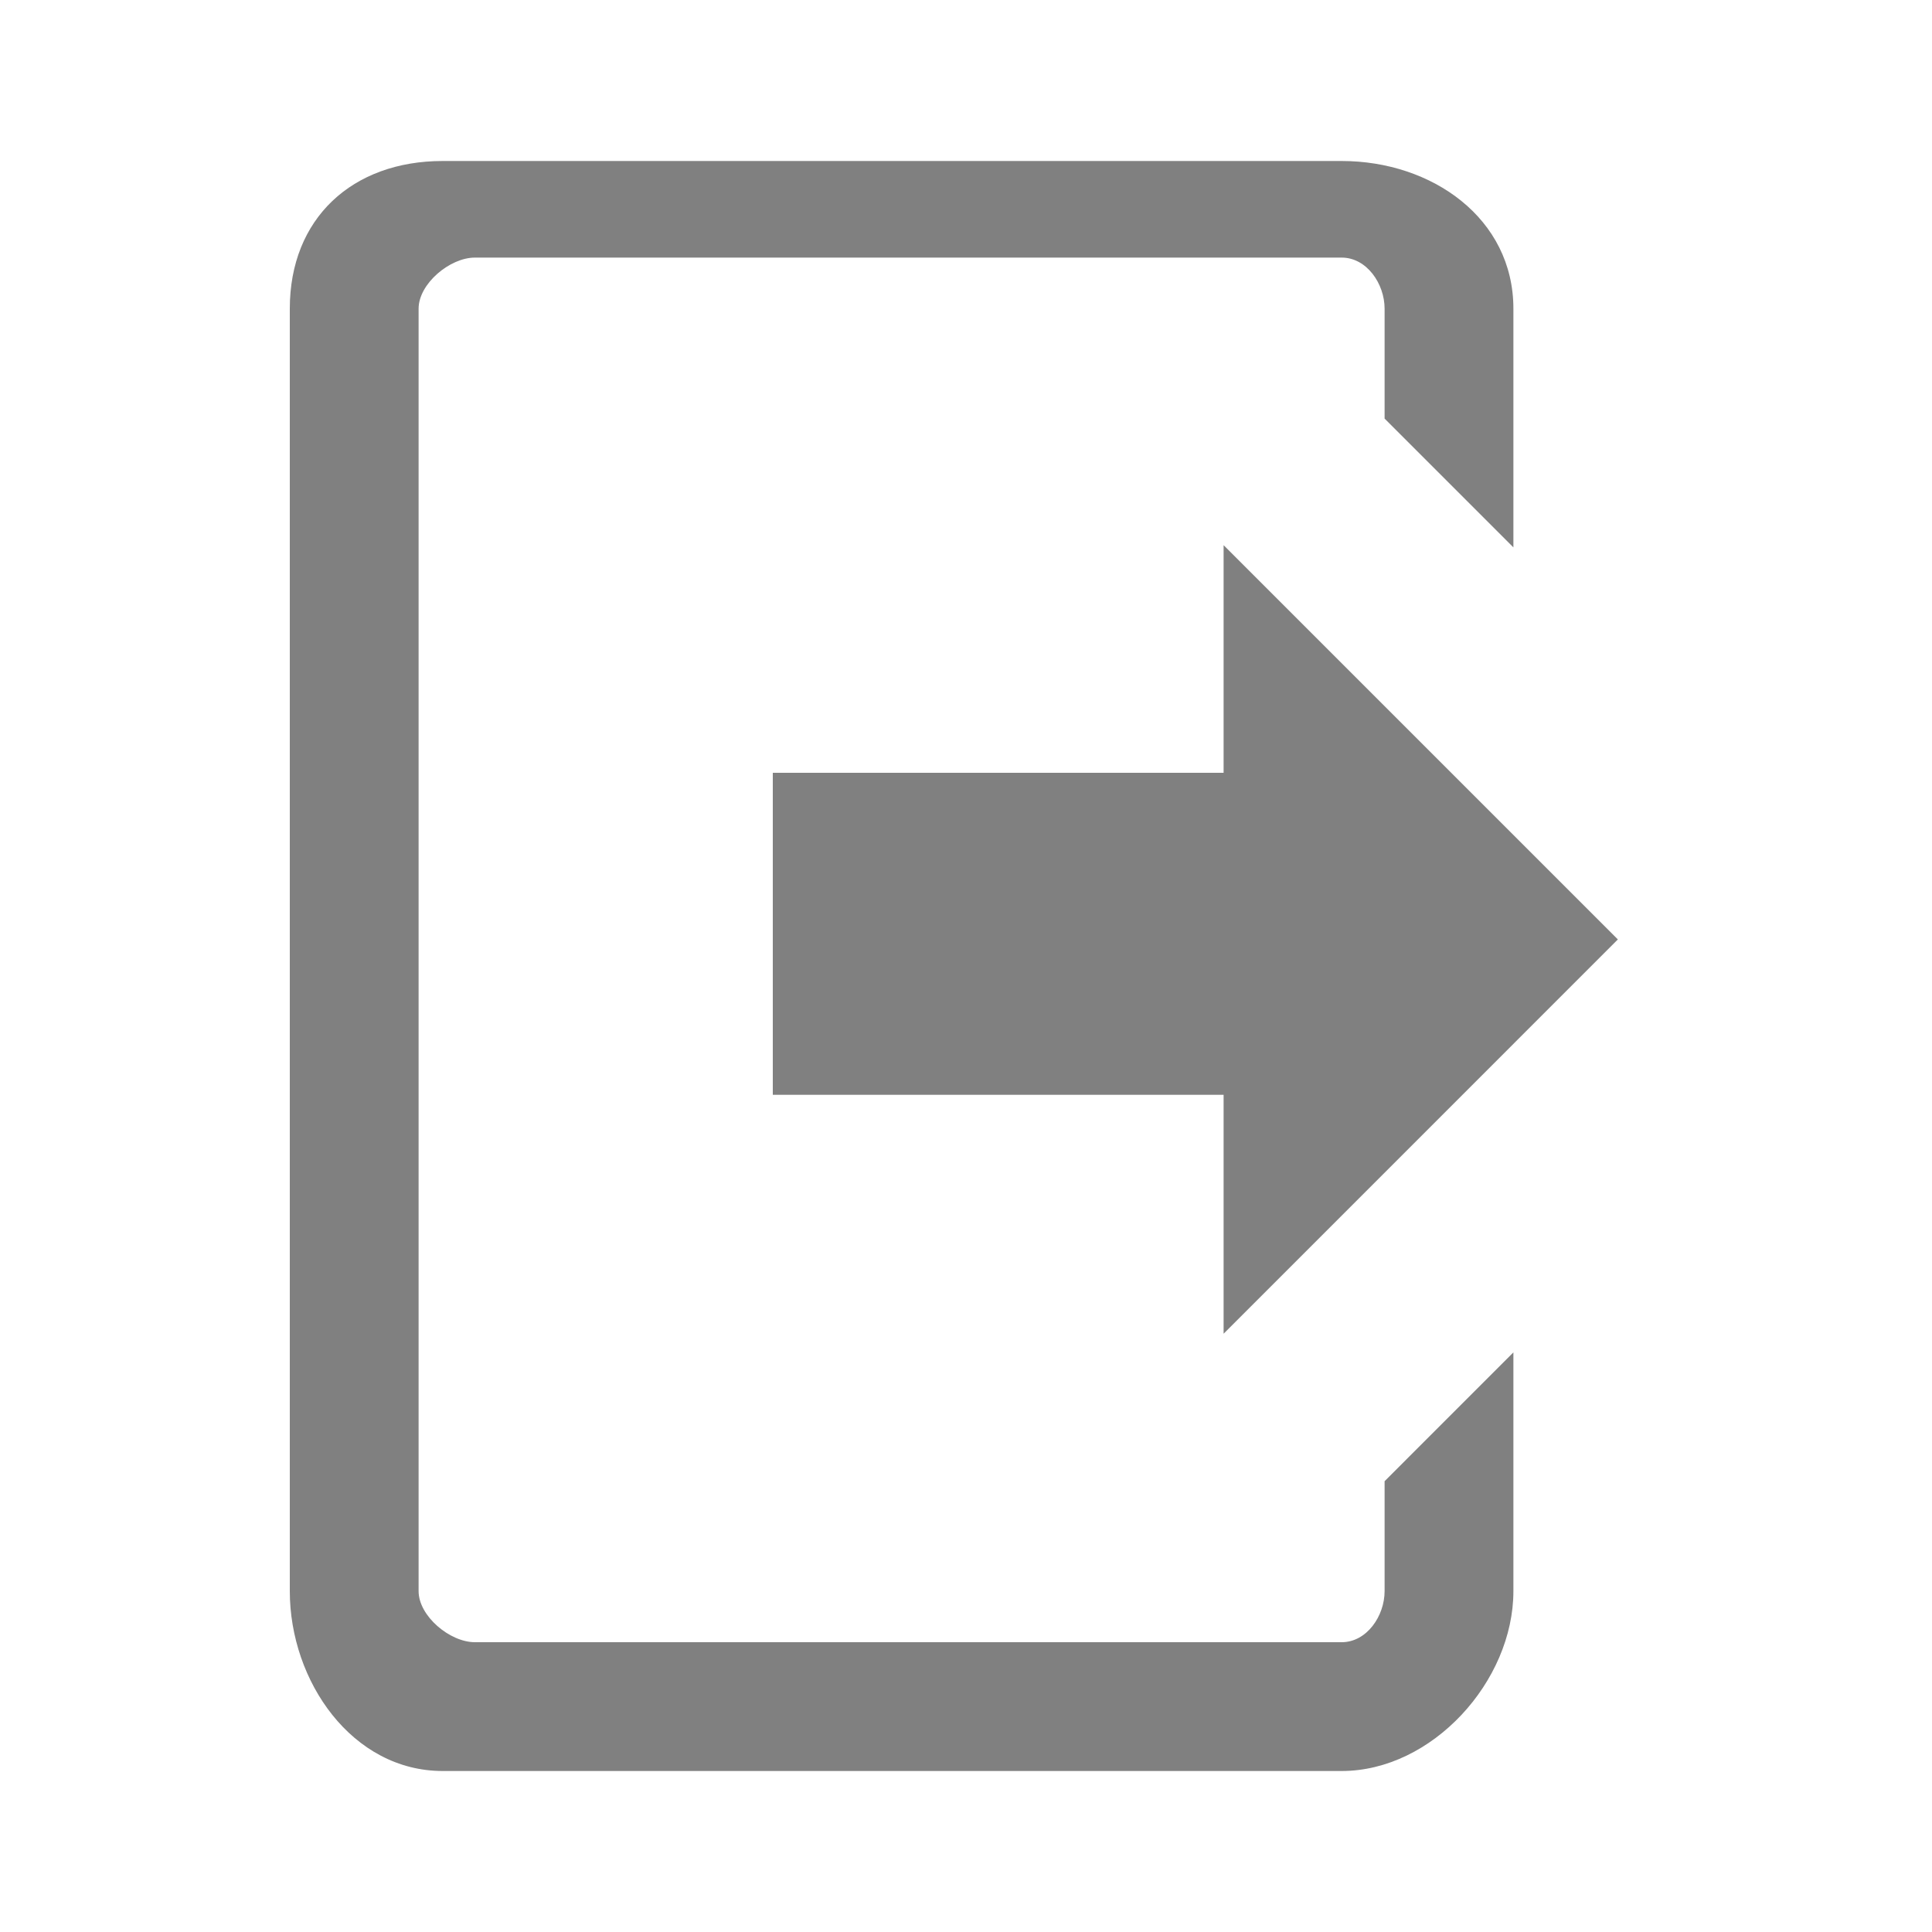
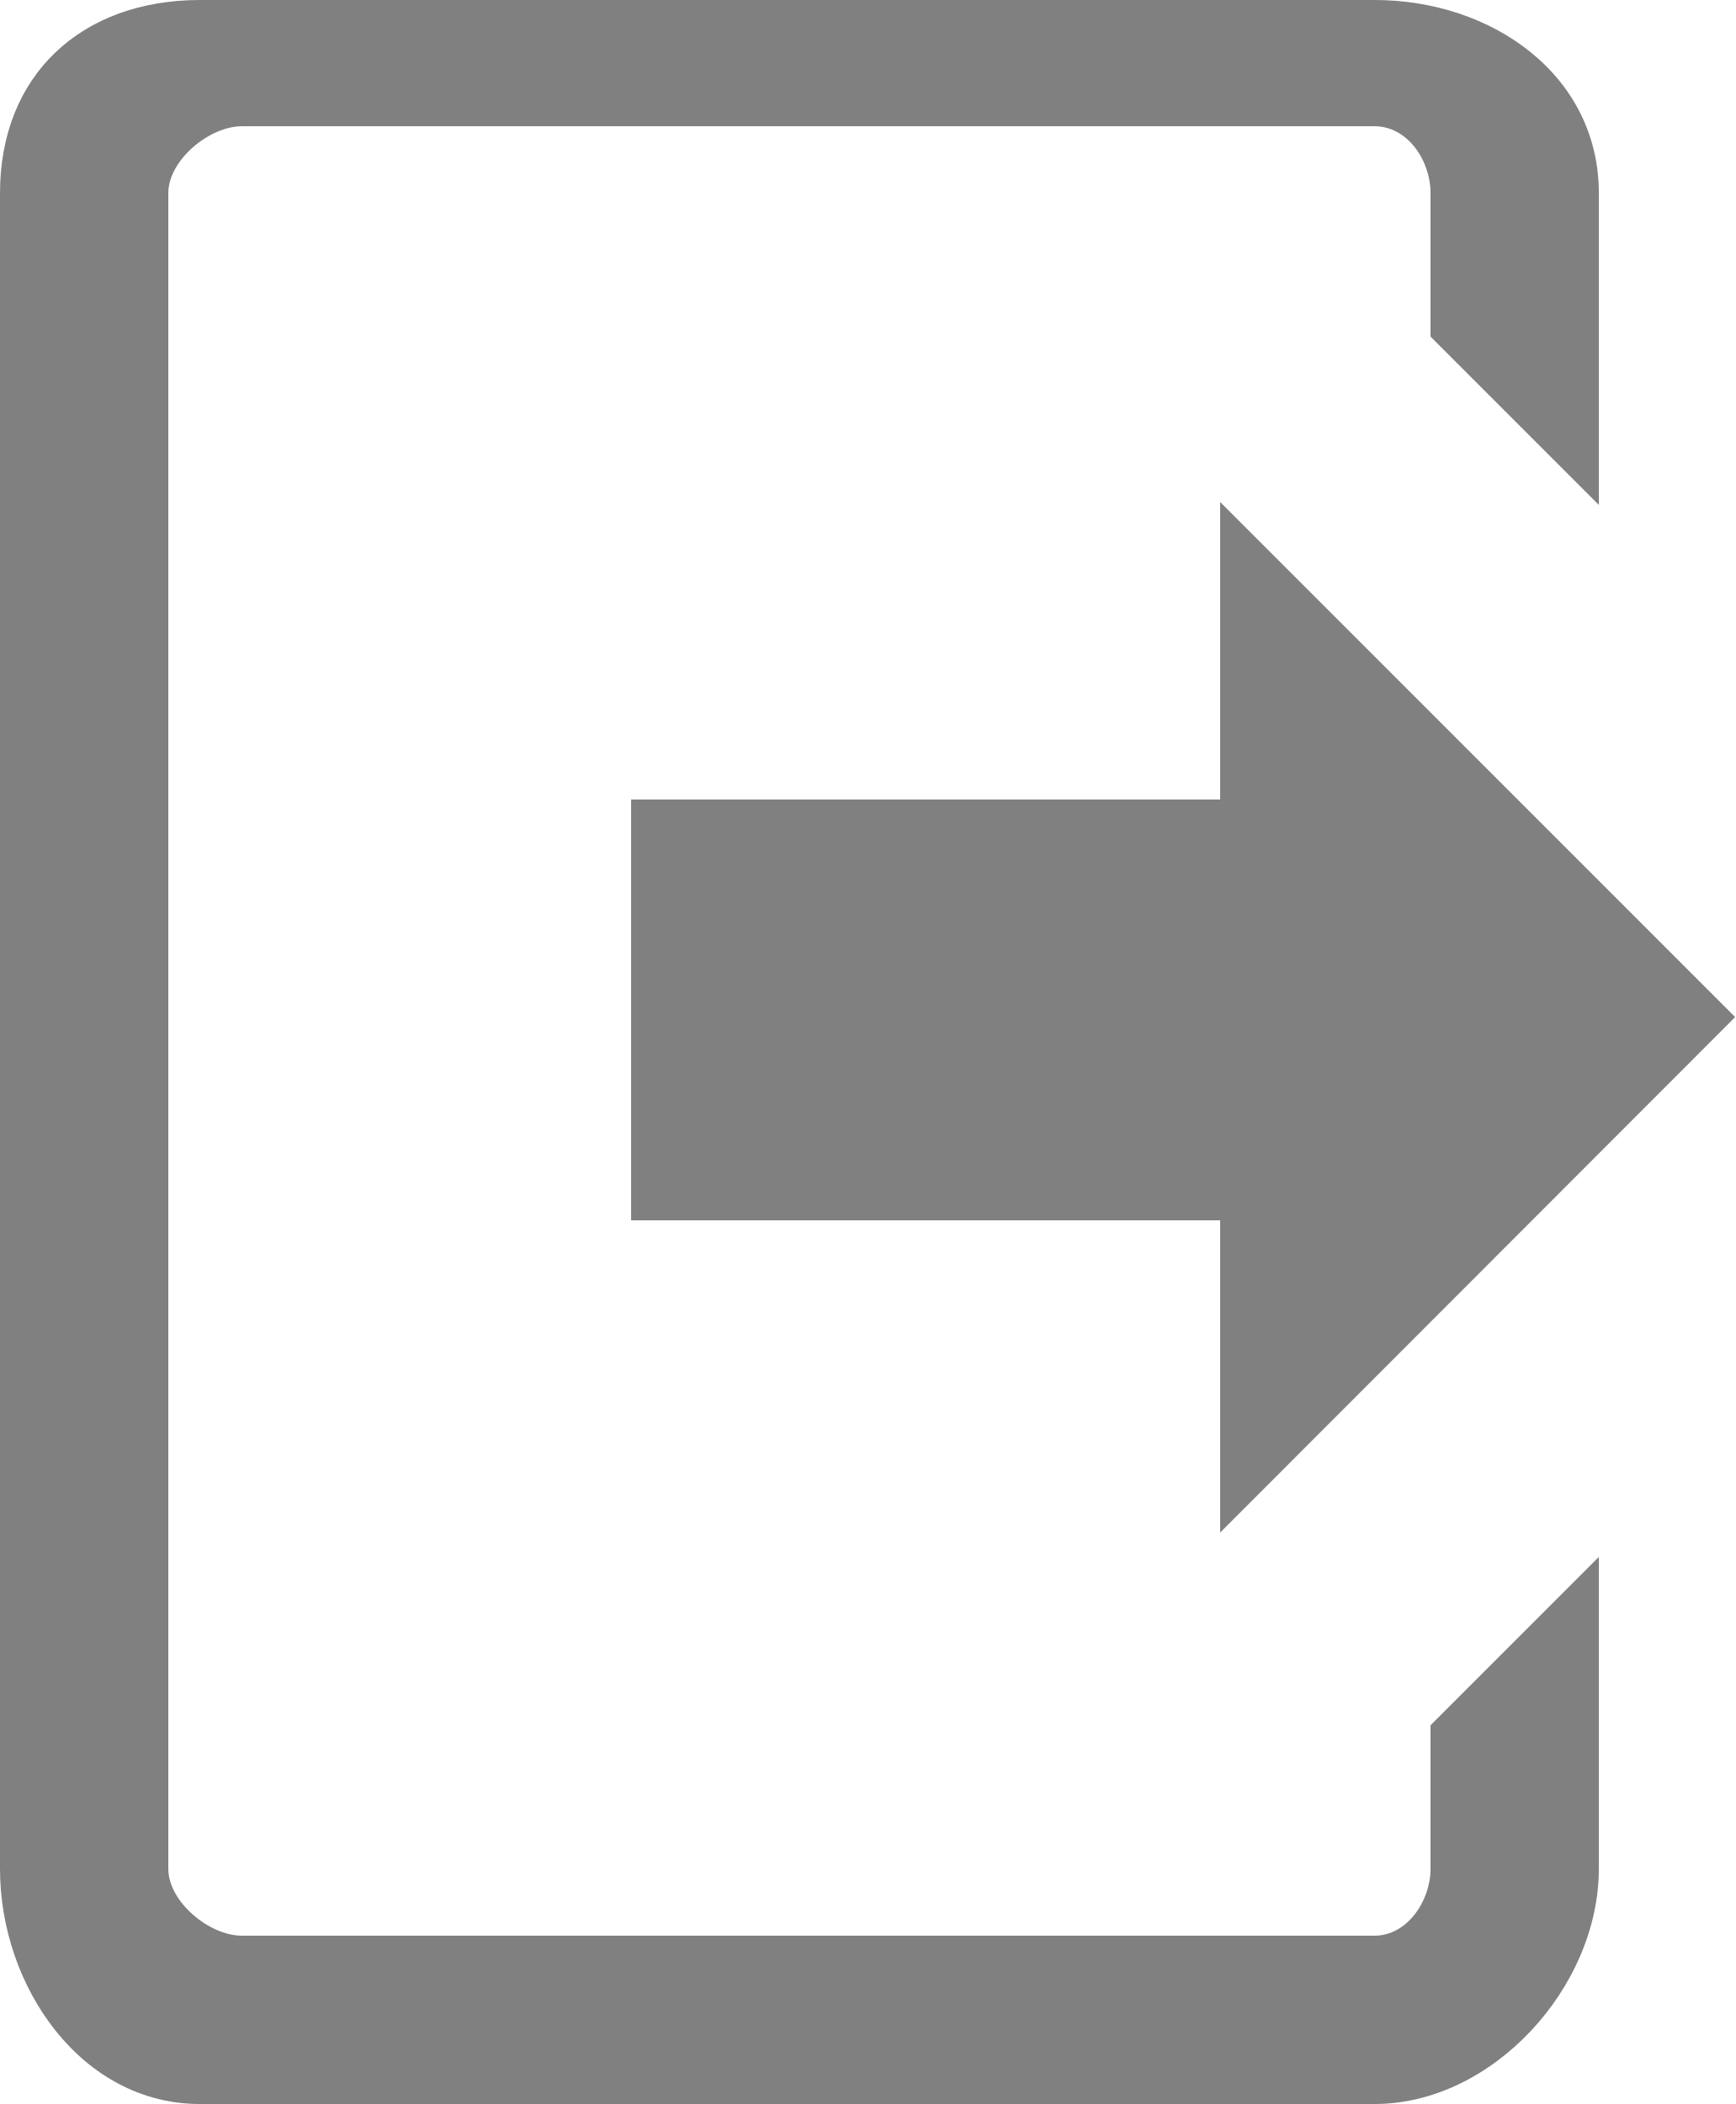
- <svg xmlns="http://www.w3.org/2000/svg" version="1.1" id="Layer_1" x="0px" y="0px" width="60px" height="60px" viewBox="0 0 60 60" enable-background="new 0 0 60 60" xml:space="preserve">
-   <g>
-     <polygon fill="#808080" points="50.244,29.175 38,16.931 38,24 24,24 24,34 38,34 38,41.42  " />
-     <path fill="#808080" d="M43,46v3.414C43,50.189,42.444,51,41.668,51H14.747C13.971,51,13,50.189,13,49.414V9.586   C13,8.811,13.971,8,14.747,8h26.921C42.444,8,43,8.811,43,9.586V13l4,4V9.586C47,6.782,44.473,5,41.668,5H13.747   C10.942,5,9,6.782,9,9.586v39.828C9,52.219,10.942,55,13.747,55h27.921C44.473,55,47,52.219,47,49.414V42L43,46z" />
+ <svg xmlns="http://www.w3.org/2000/svg" id="uuid-b62dbe59-dcd0-4065-a66c-c80983a651cd" viewBox="0 0 41.24 50">
+   <defs>
+     <style>.uuid-2d8222db-598b-4a5a-94da-88e7c244e8fd{fill:gray;}</style>
+   </defs>
+   <g id="uuid-c8d02922-04a2-45fb-ab91-798a9880629b">
+     <g>
+       <polygon class="uuid-2d8222db-598b-4a5a-94da-88e7c244e8fd" points="41.24 24.17 29 11.93 29 19 15 19 15 29 29 29 29 36.42 41.24 24.17" />
+       <path class="uuid-2d8222db-598b-4a5a-94da-88e7c244e8fd" d="M34,41v3.41c0,.77-.56,1.59-1.33,1.59H5.75c-.78,0-1.75-.81-1.75-1.59V4.59c0-.78,.97-1.59,1.75-1.59h26.92c.78,0,1.33,.81,1.33,1.59v3.41l4,4V4.59c0-2.8-2.53-4.59-5.33-4.59H4.75C1.94,0,0,1.78,0,4.59V44.41c0,2.81,1.94,5.59,4.75,5.59h27.92c2.81,0,5.33-2.78,5.33-5.59v-7.41l-4,4Z" />
+     </g>
  </g>
</svg>
